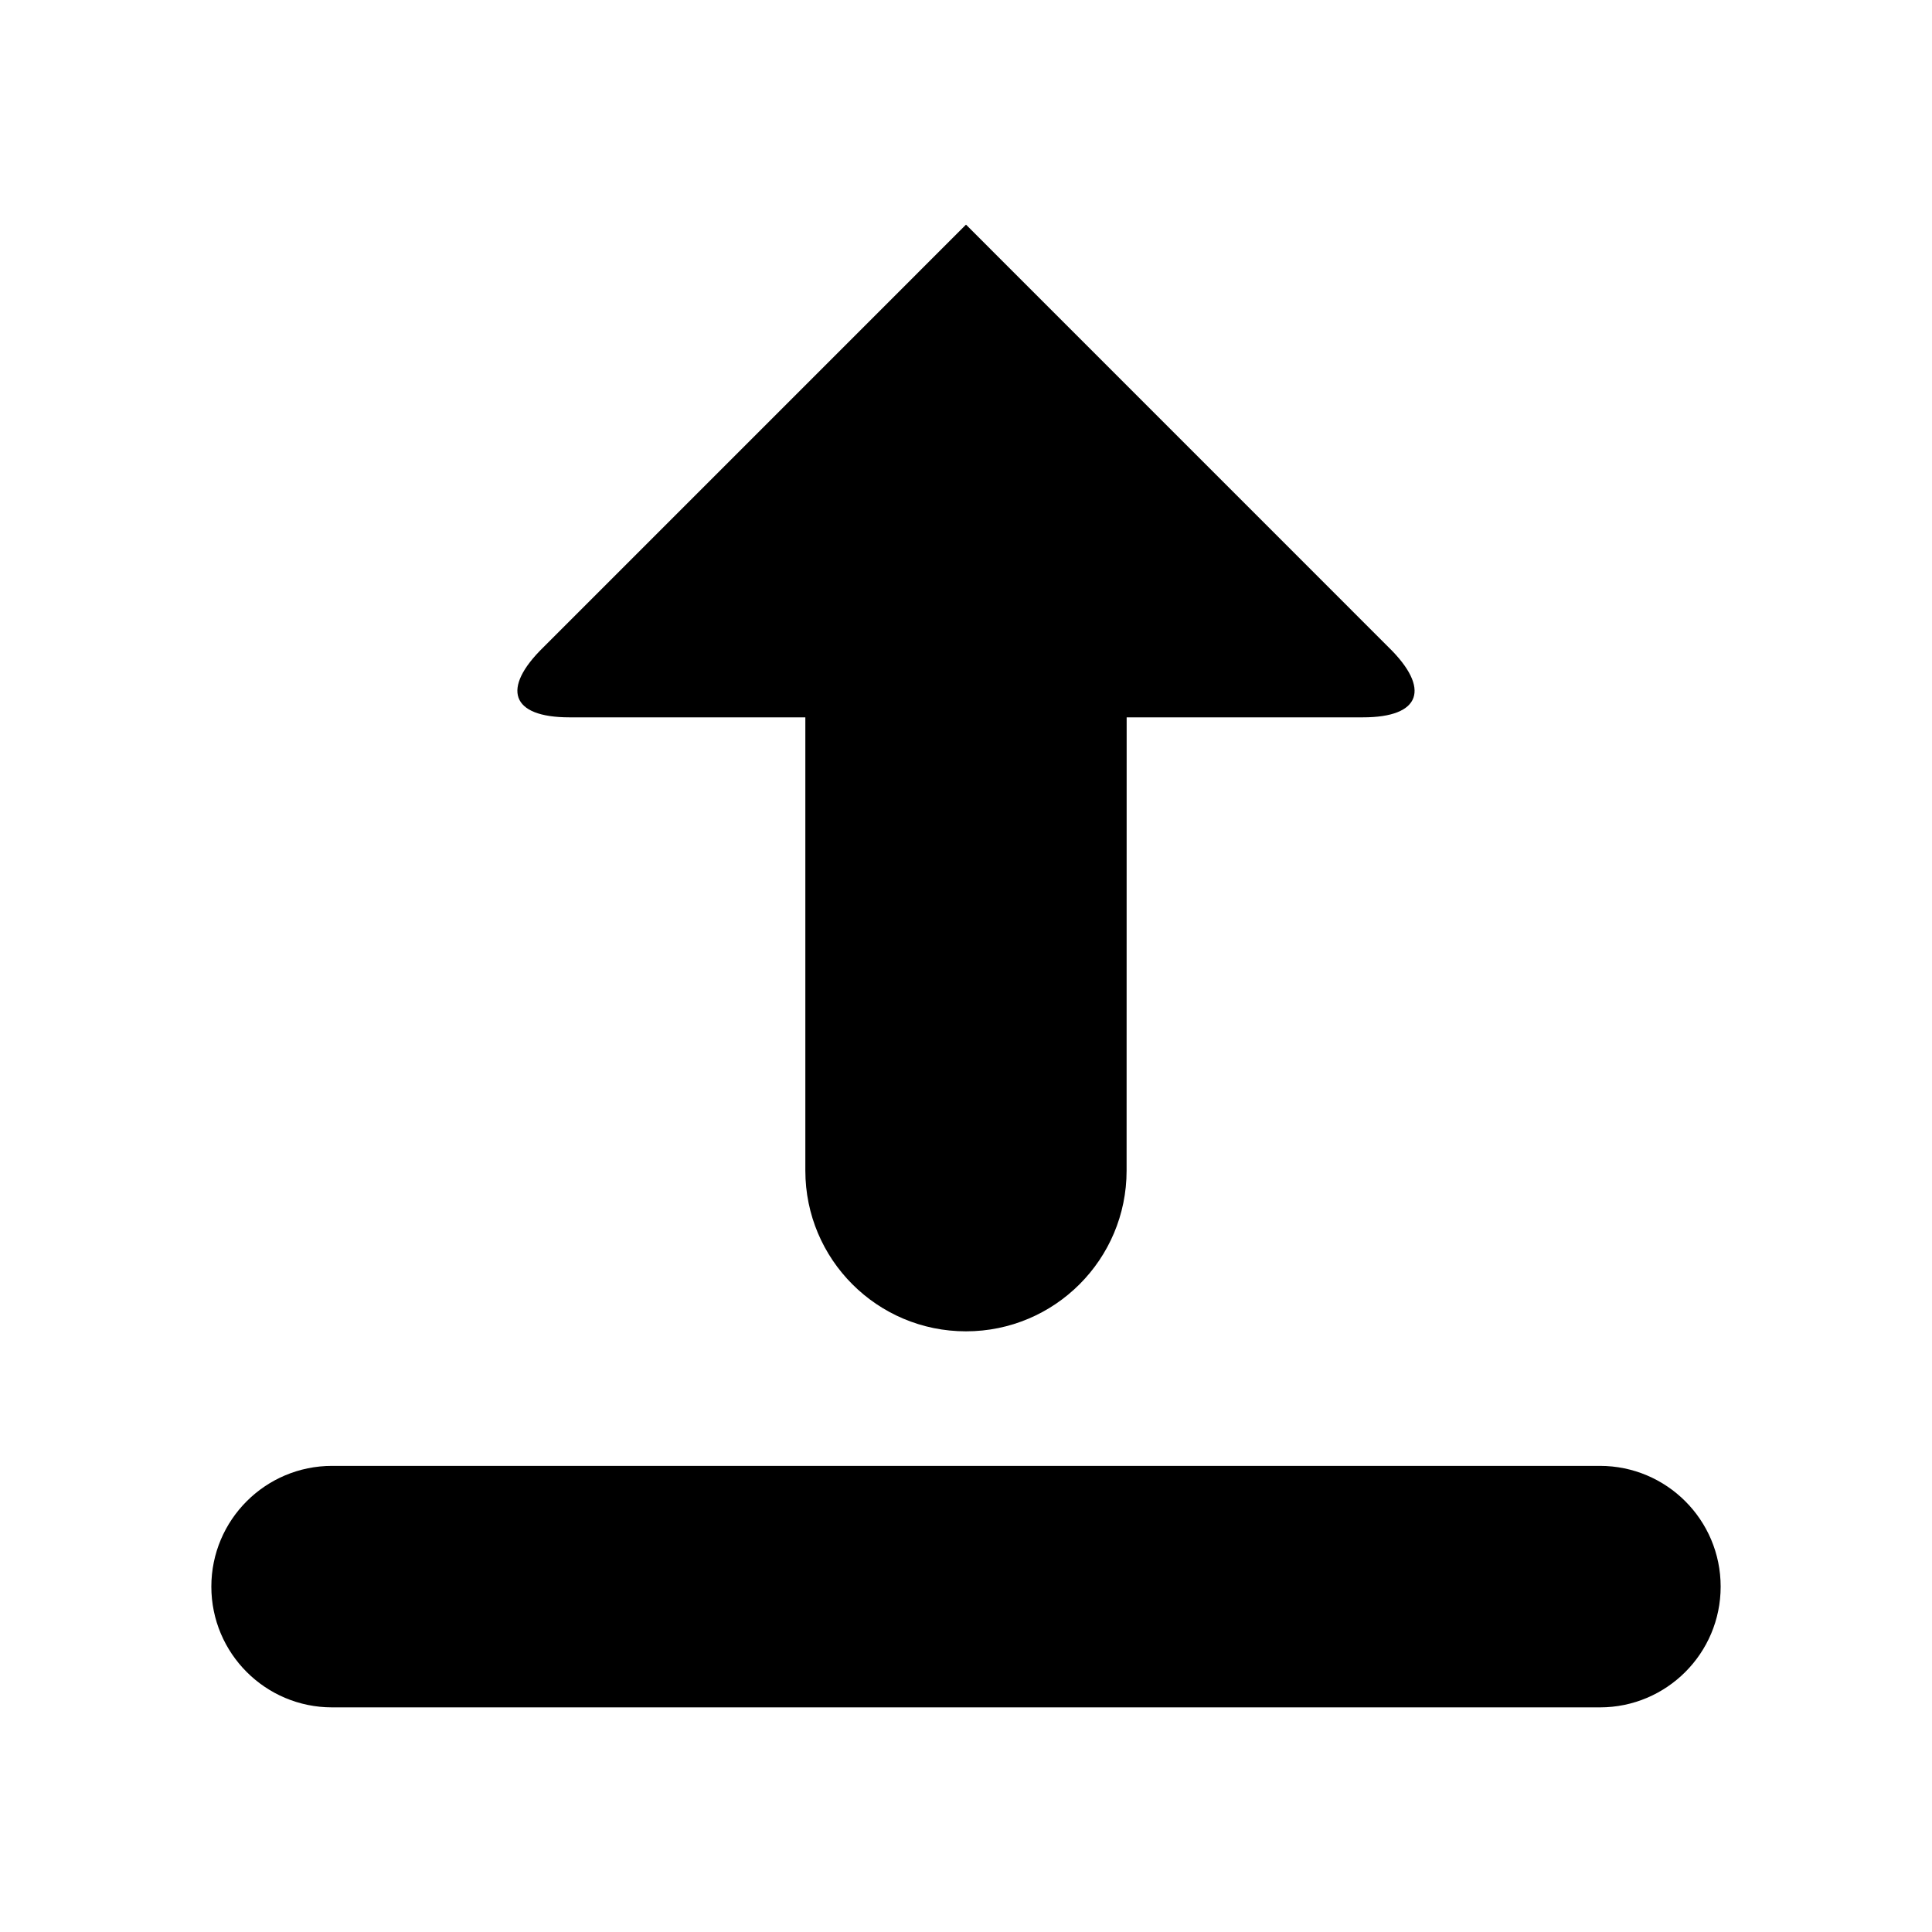
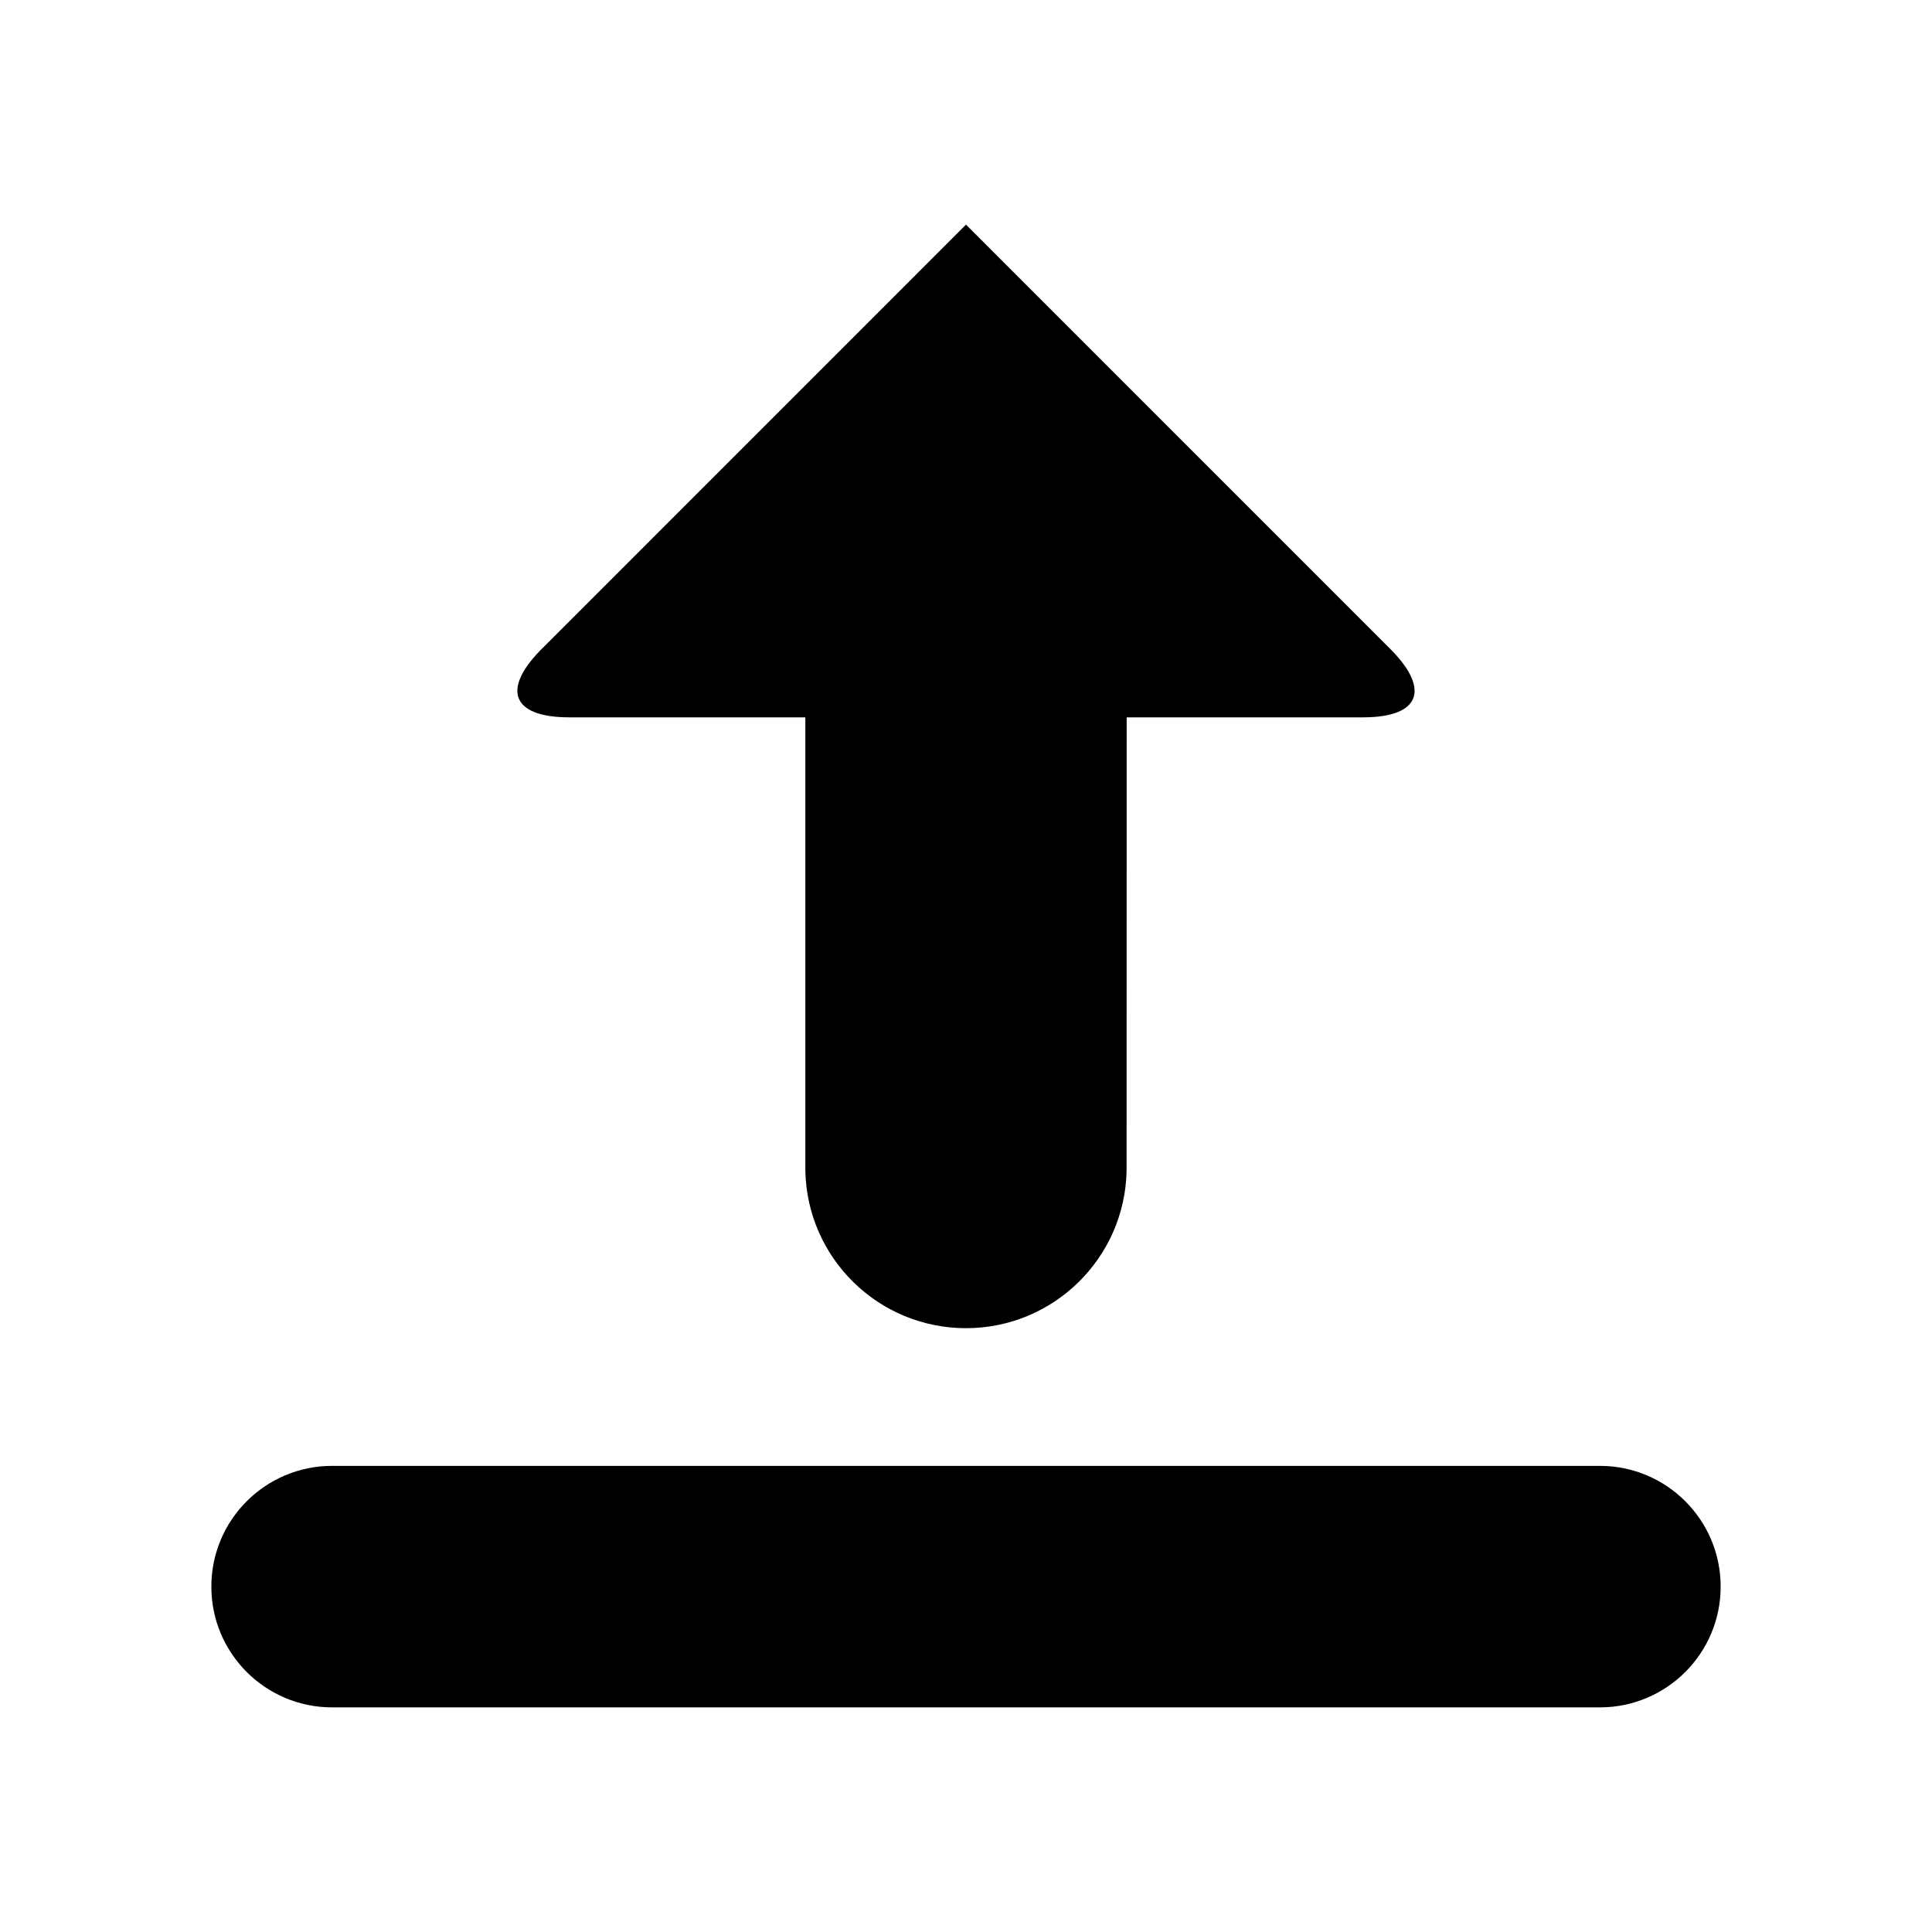
- <svg xmlns="http://www.w3.org/2000/svg" enable-background="new 0 0 64 64" height="64px" id="Layer_1" version="1.1" viewBox="0 0 64 64" width="64px" xml:space="preserve">
-   <g>
-     <path d="M32,7.441L17.999,21.443c-1.393,1.361-1.087,2.32,0.865,2.32h7.814v15.016c0,2.94,2.379,5.323,5.321,5.323   c2.94,0,5.321-2.384,5.321-5.323l0.002-15.016h7.818c1.945,0.004,2.254-0.959,0.858-2.322L32,7.441z" />
-     <path d="M52.999,48.559H11.001c-2.209,0-4,1.791-4,4s1.791,4,4,4h41.998c2.209,0,4-1.791,4-4S55.208,48.559,52.999,48.559z" />
-   </g>
+ <svg xmlns="http://www.w3.org/2000/svg" height="64" viewBox="0 0 64 64" width="64">
+   <path d="M32 7.441L17.999 21.443c-1.393 1.361-1.087 2.32.865 2.32h7.814v15.016a5.322 5.322 0 0 0 10.642 0l.002-15.016h7.818c1.945.004 2.254-.959.858-2.322L32 7.441zM52.999 48.559H11.001a4 4 0 0 0 0 8h41.998a4 4 0 0 0 0-8z" />
</svg>
